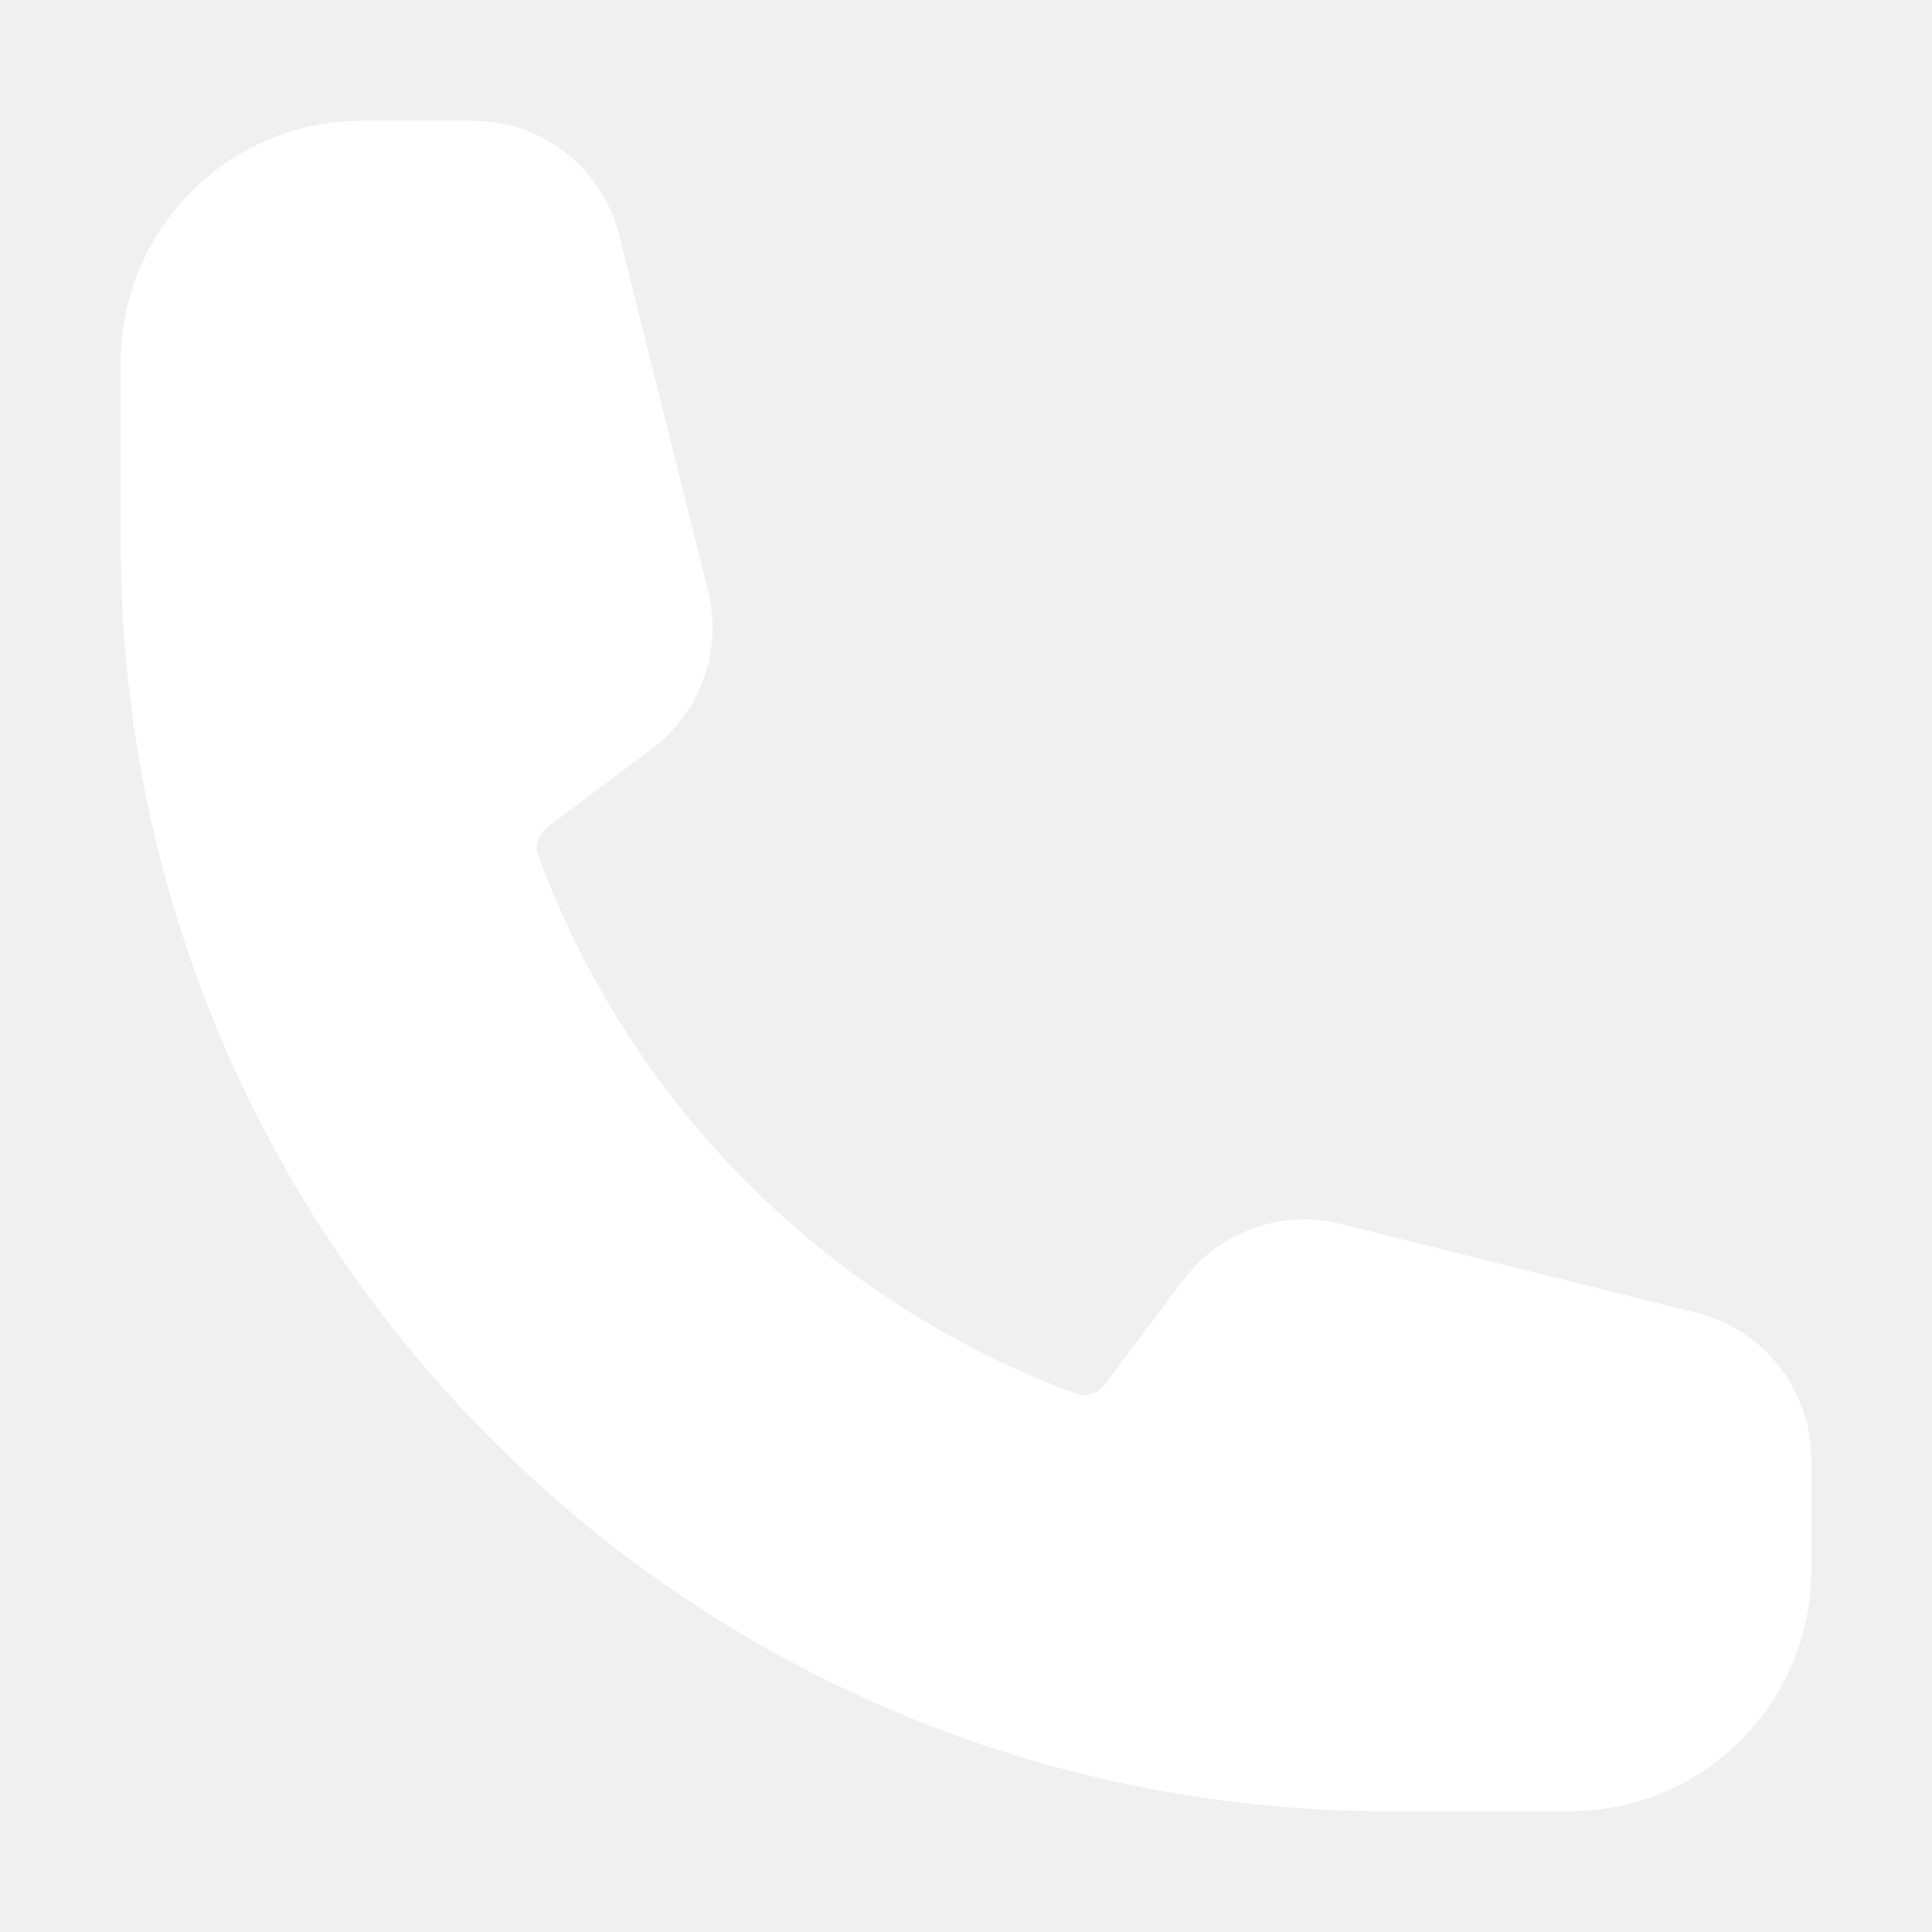
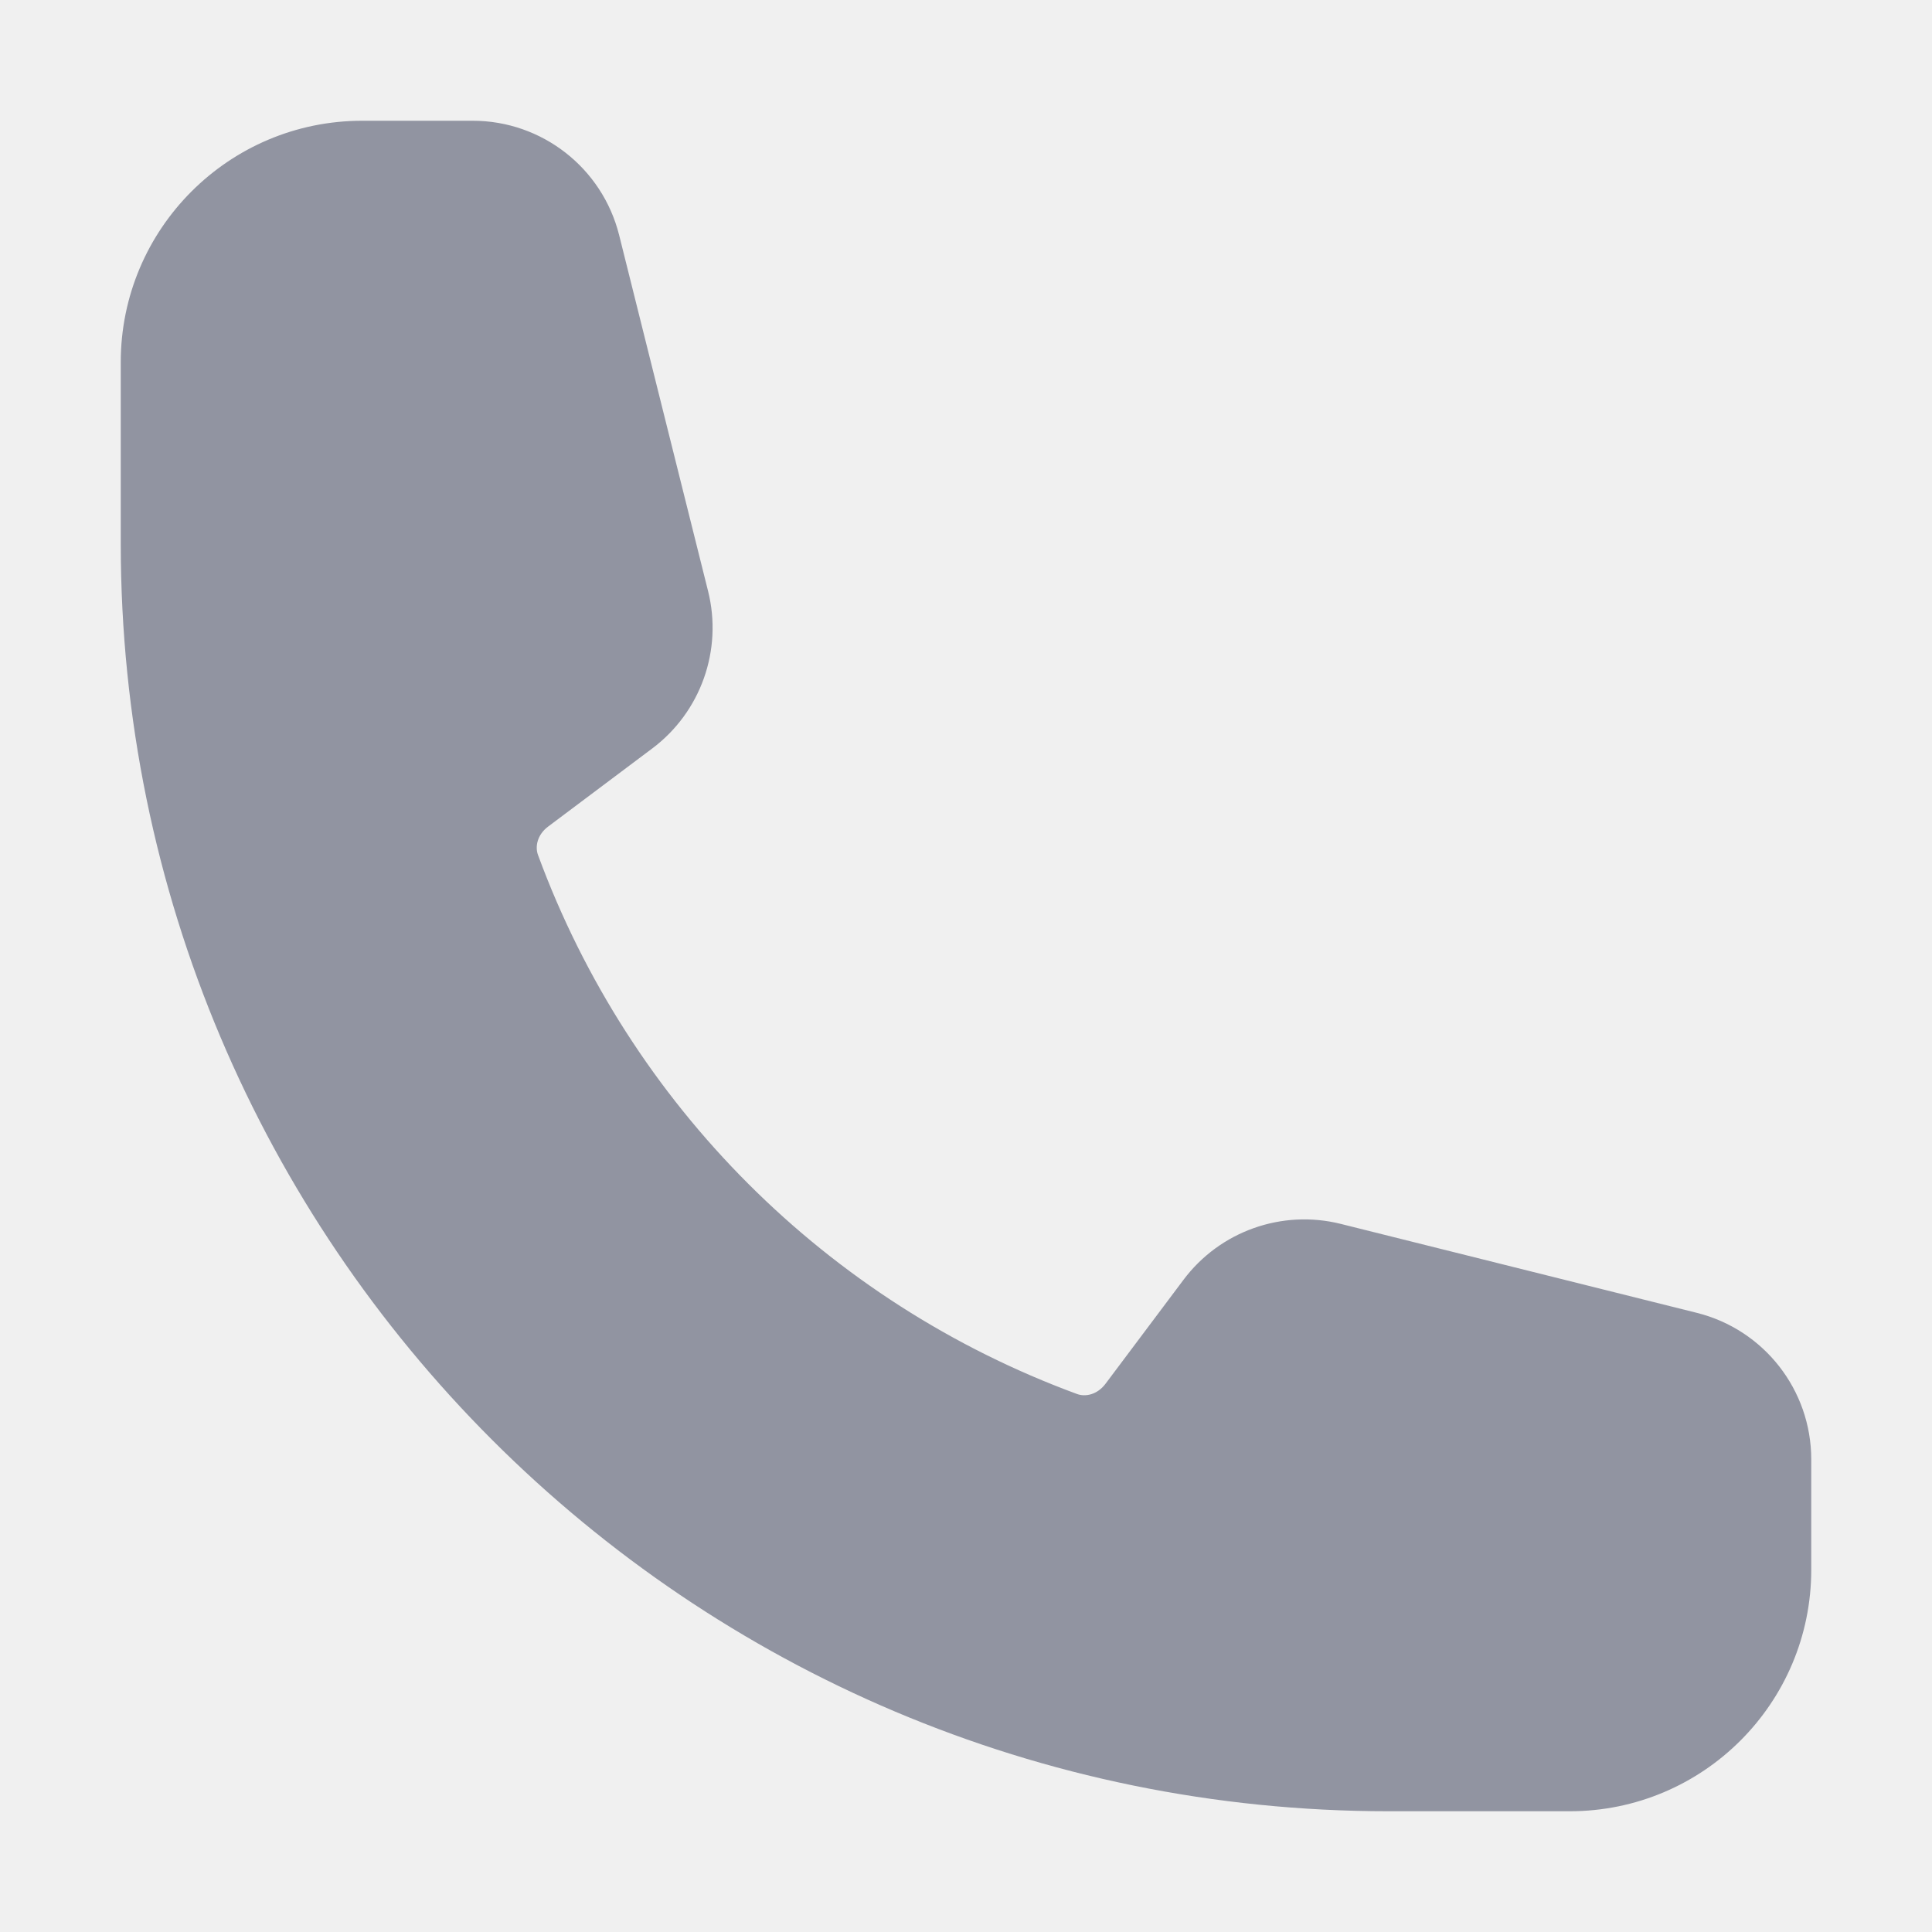
<svg xmlns="http://www.w3.org/2000/svg" width="24" height="24">
-   <path fill="#FFF" fill-rule="evenodd" d="M1.5 4.5a3 3 0 013-3h1.372c.86 0 1.61.586 1.819 1.42l1.105 4.423a1.875 1.875 0 01-.694 1.955l-1.293.97c-.135.101-.164.249-.126.352a11.285 11.285 0 006.697 6.697c.103.038.25.009.352-.126l.97-1.293a1.875 1.875 0 011.955-.694l4.423 1.105c.834.209 1.42.959 1.42 1.82V19.5a3 3 0 01-3 3h-2.25C8.552 22.5 1.5 15.448 1.5 6.75V4.5z" clip-rule="evenodd" />
+   <path fill="hsl(229, 8%, 60%)" fill-rule="evenodd" d="M1.5 4.5a3 3 0 013-3h1.372c.86 0 1.61.586 1.819 1.42l1.105 4.423a1.875 1.875 0 01-.694 1.955l-1.293.97c-.135.101-.164.249-.126.352a11.285 11.285 0 006.697 6.697c.103.038.25.009.352-.126l.97-1.293a1.875 1.875 0 011.955-.694l4.423 1.105c.834.209 1.42.959 1.42 1.82V19.5a3 3 0 01-3 3h-2.25C8.552 22.5 1.5 15.448 1.5 6.75V4.5z" clip-rule="evenodd" />
</svg>
